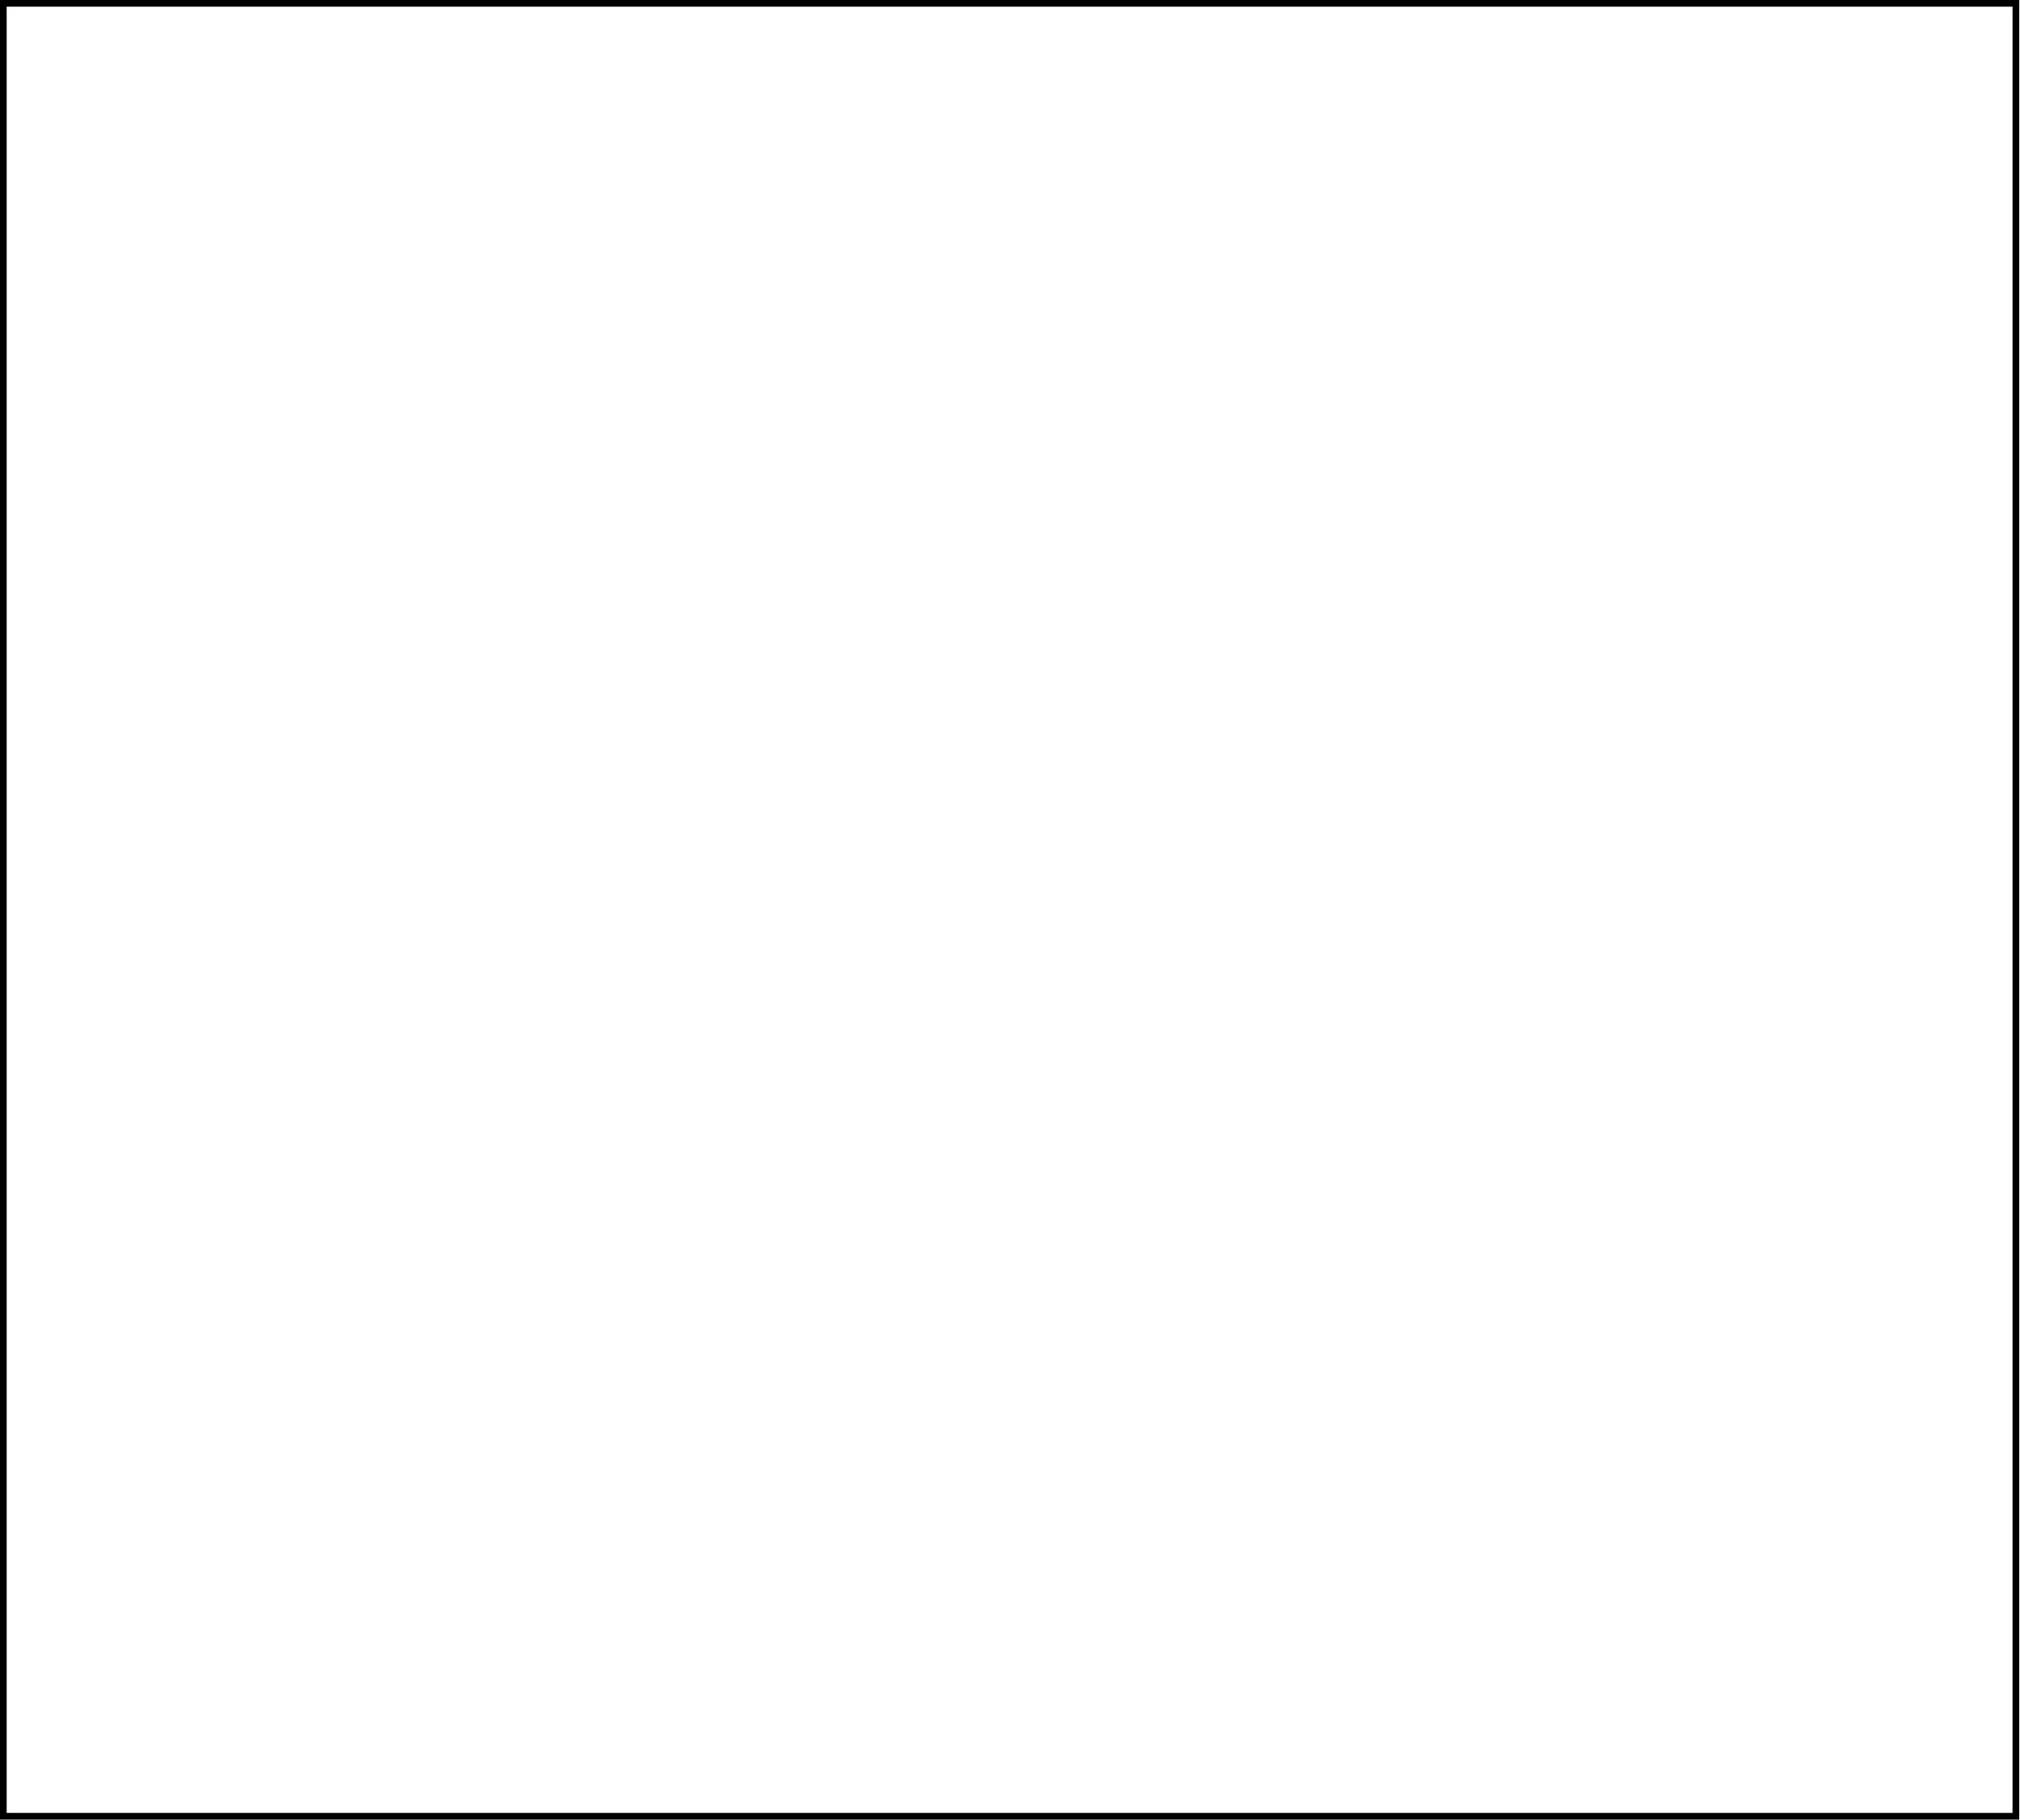
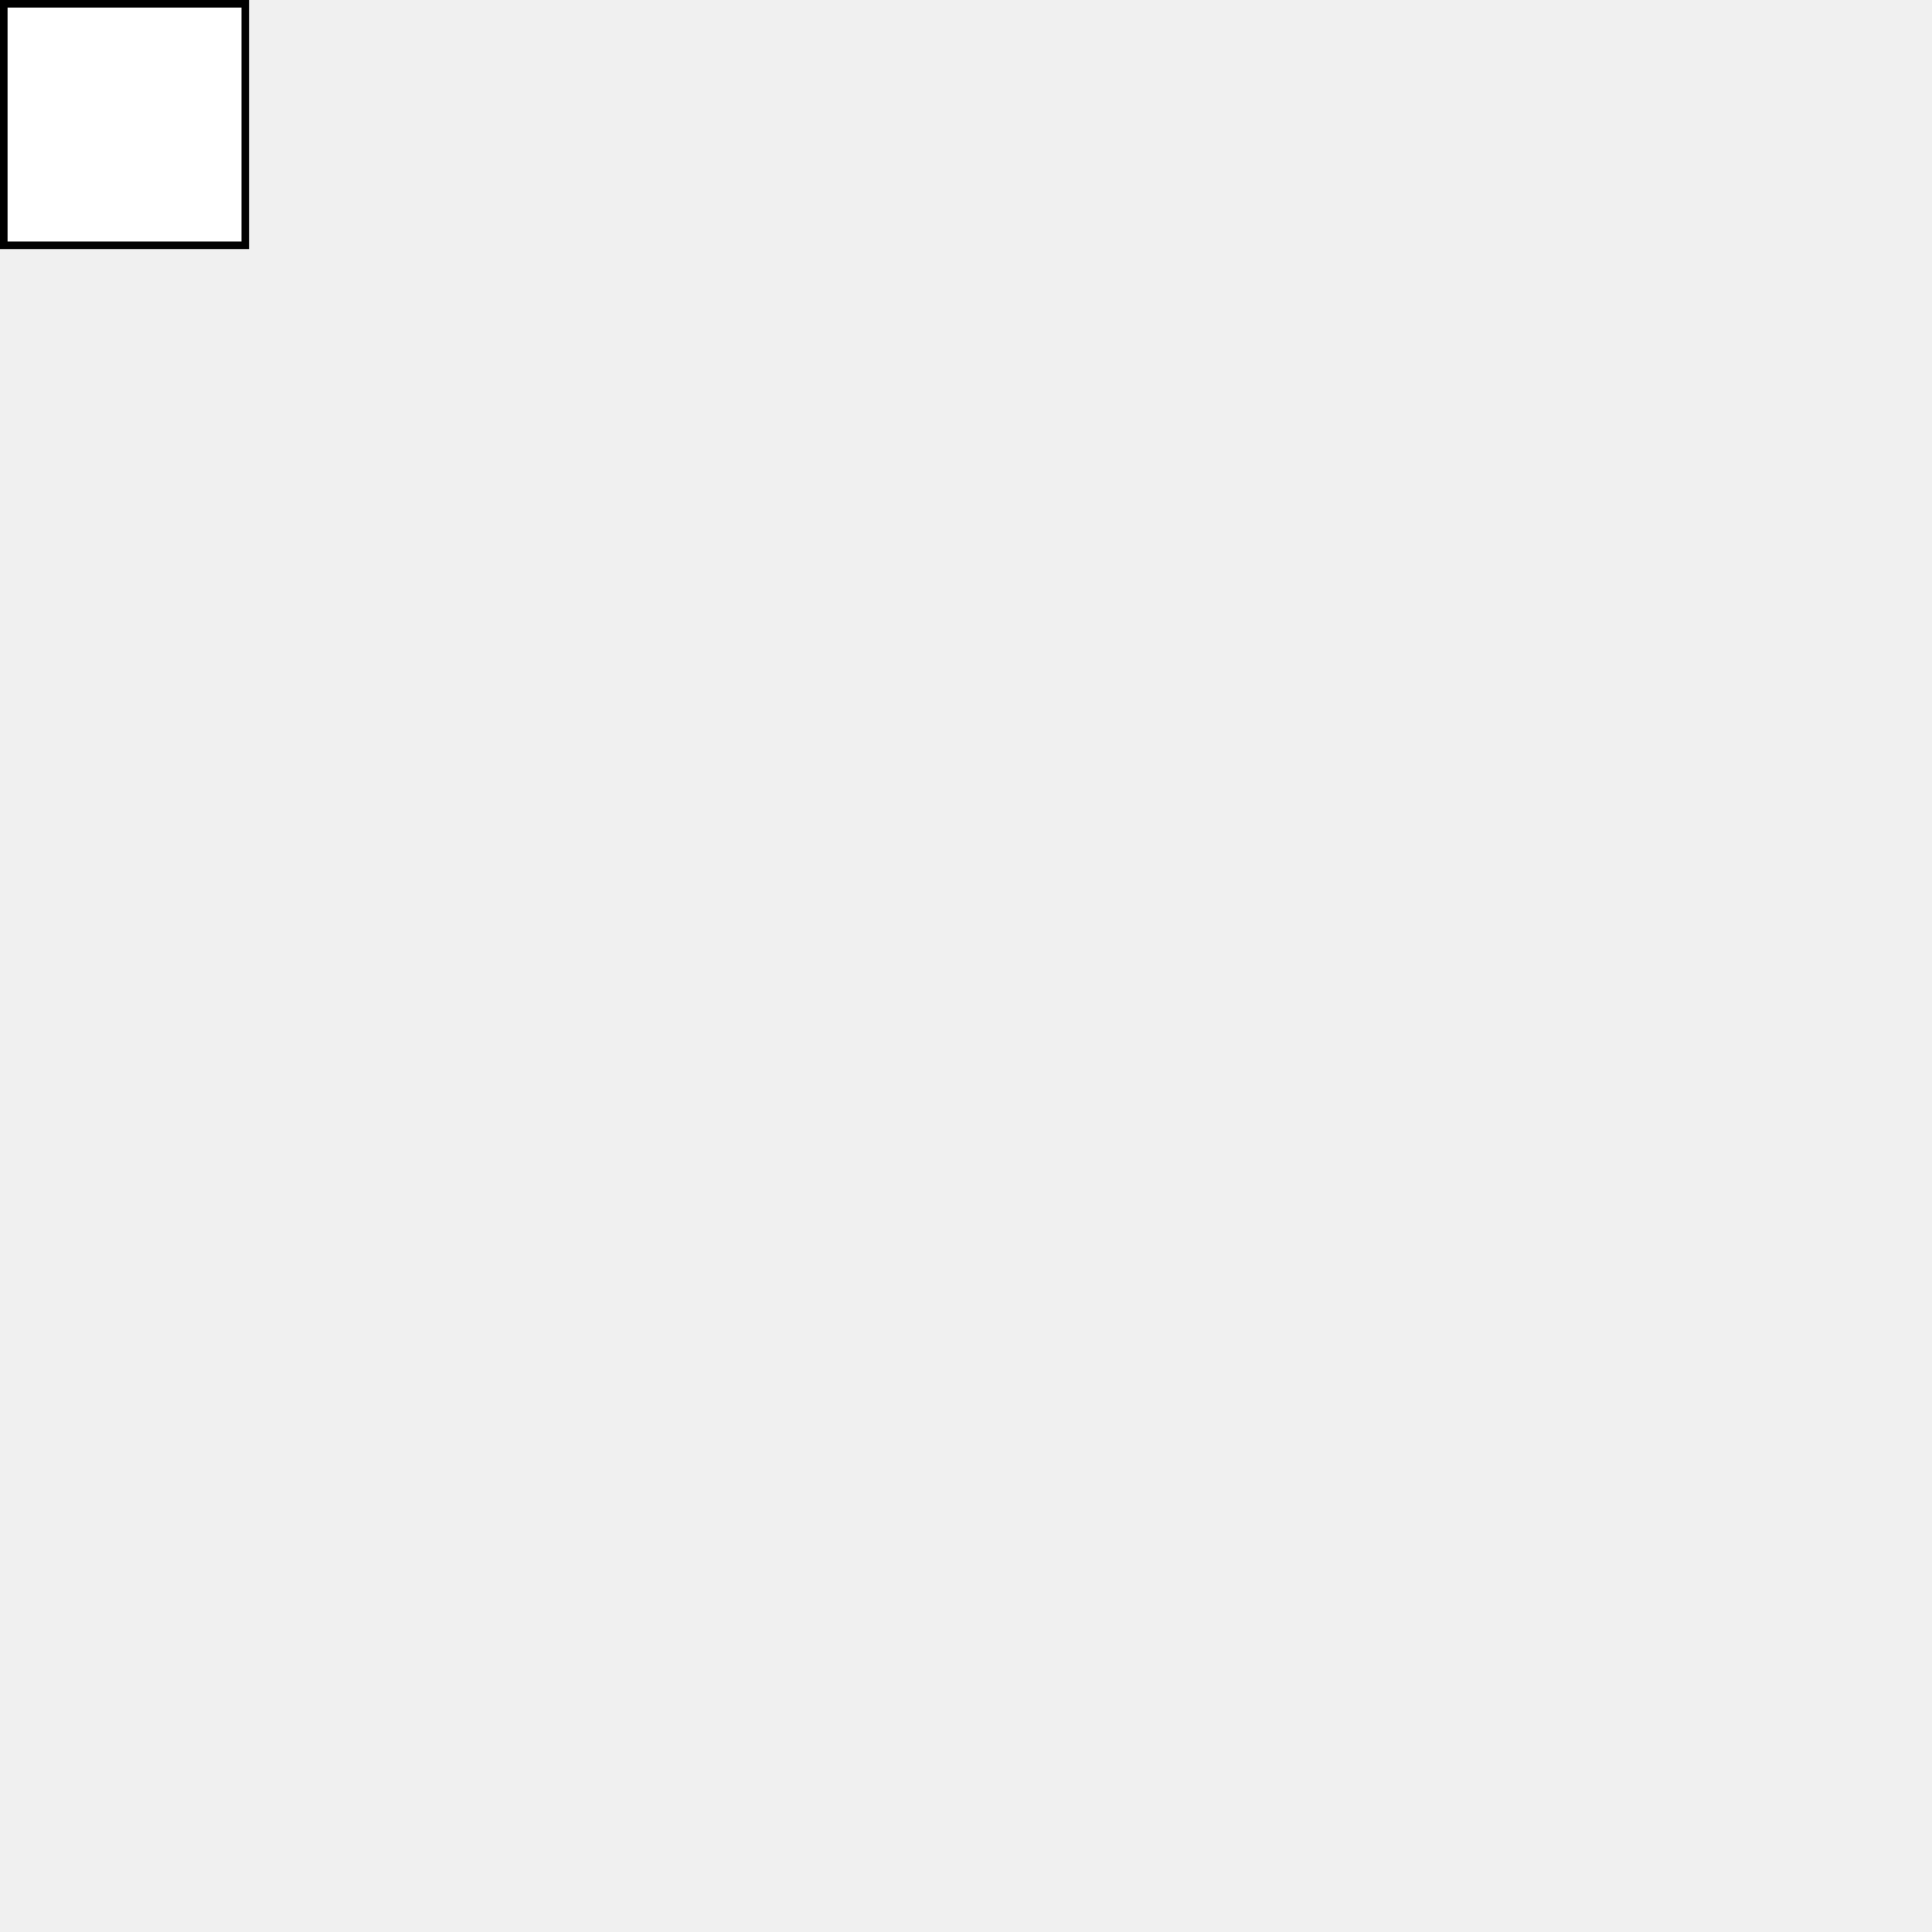
- <svg xmlns="http://www.w3.org/2000/svg" id="_レイヤー_2" data-name="レイヤー 2" viewBox="0 0 303 273">
+ <svg xmlns="http://www.w3.org/2000/svg" id="_レイヤー_2" data-name="レイヤー 2" viewBox="0 0 256 256">
  <defs>
    <style>
      .cls-1 {
        fill: #fff;
        stroke: #000;
        stroke-miterlimit: 10;
      }
    </style>
  </defs>
  <g id="_レイヤー_1-2" data-name="レイヤー 1">
-     <rect class="cls-1" x=".5" y=".5" width="302" height="272" />
+     <rect class="cls-1" x=".5" y=".5" width="32" height="32" />
  </g>
</svg>
